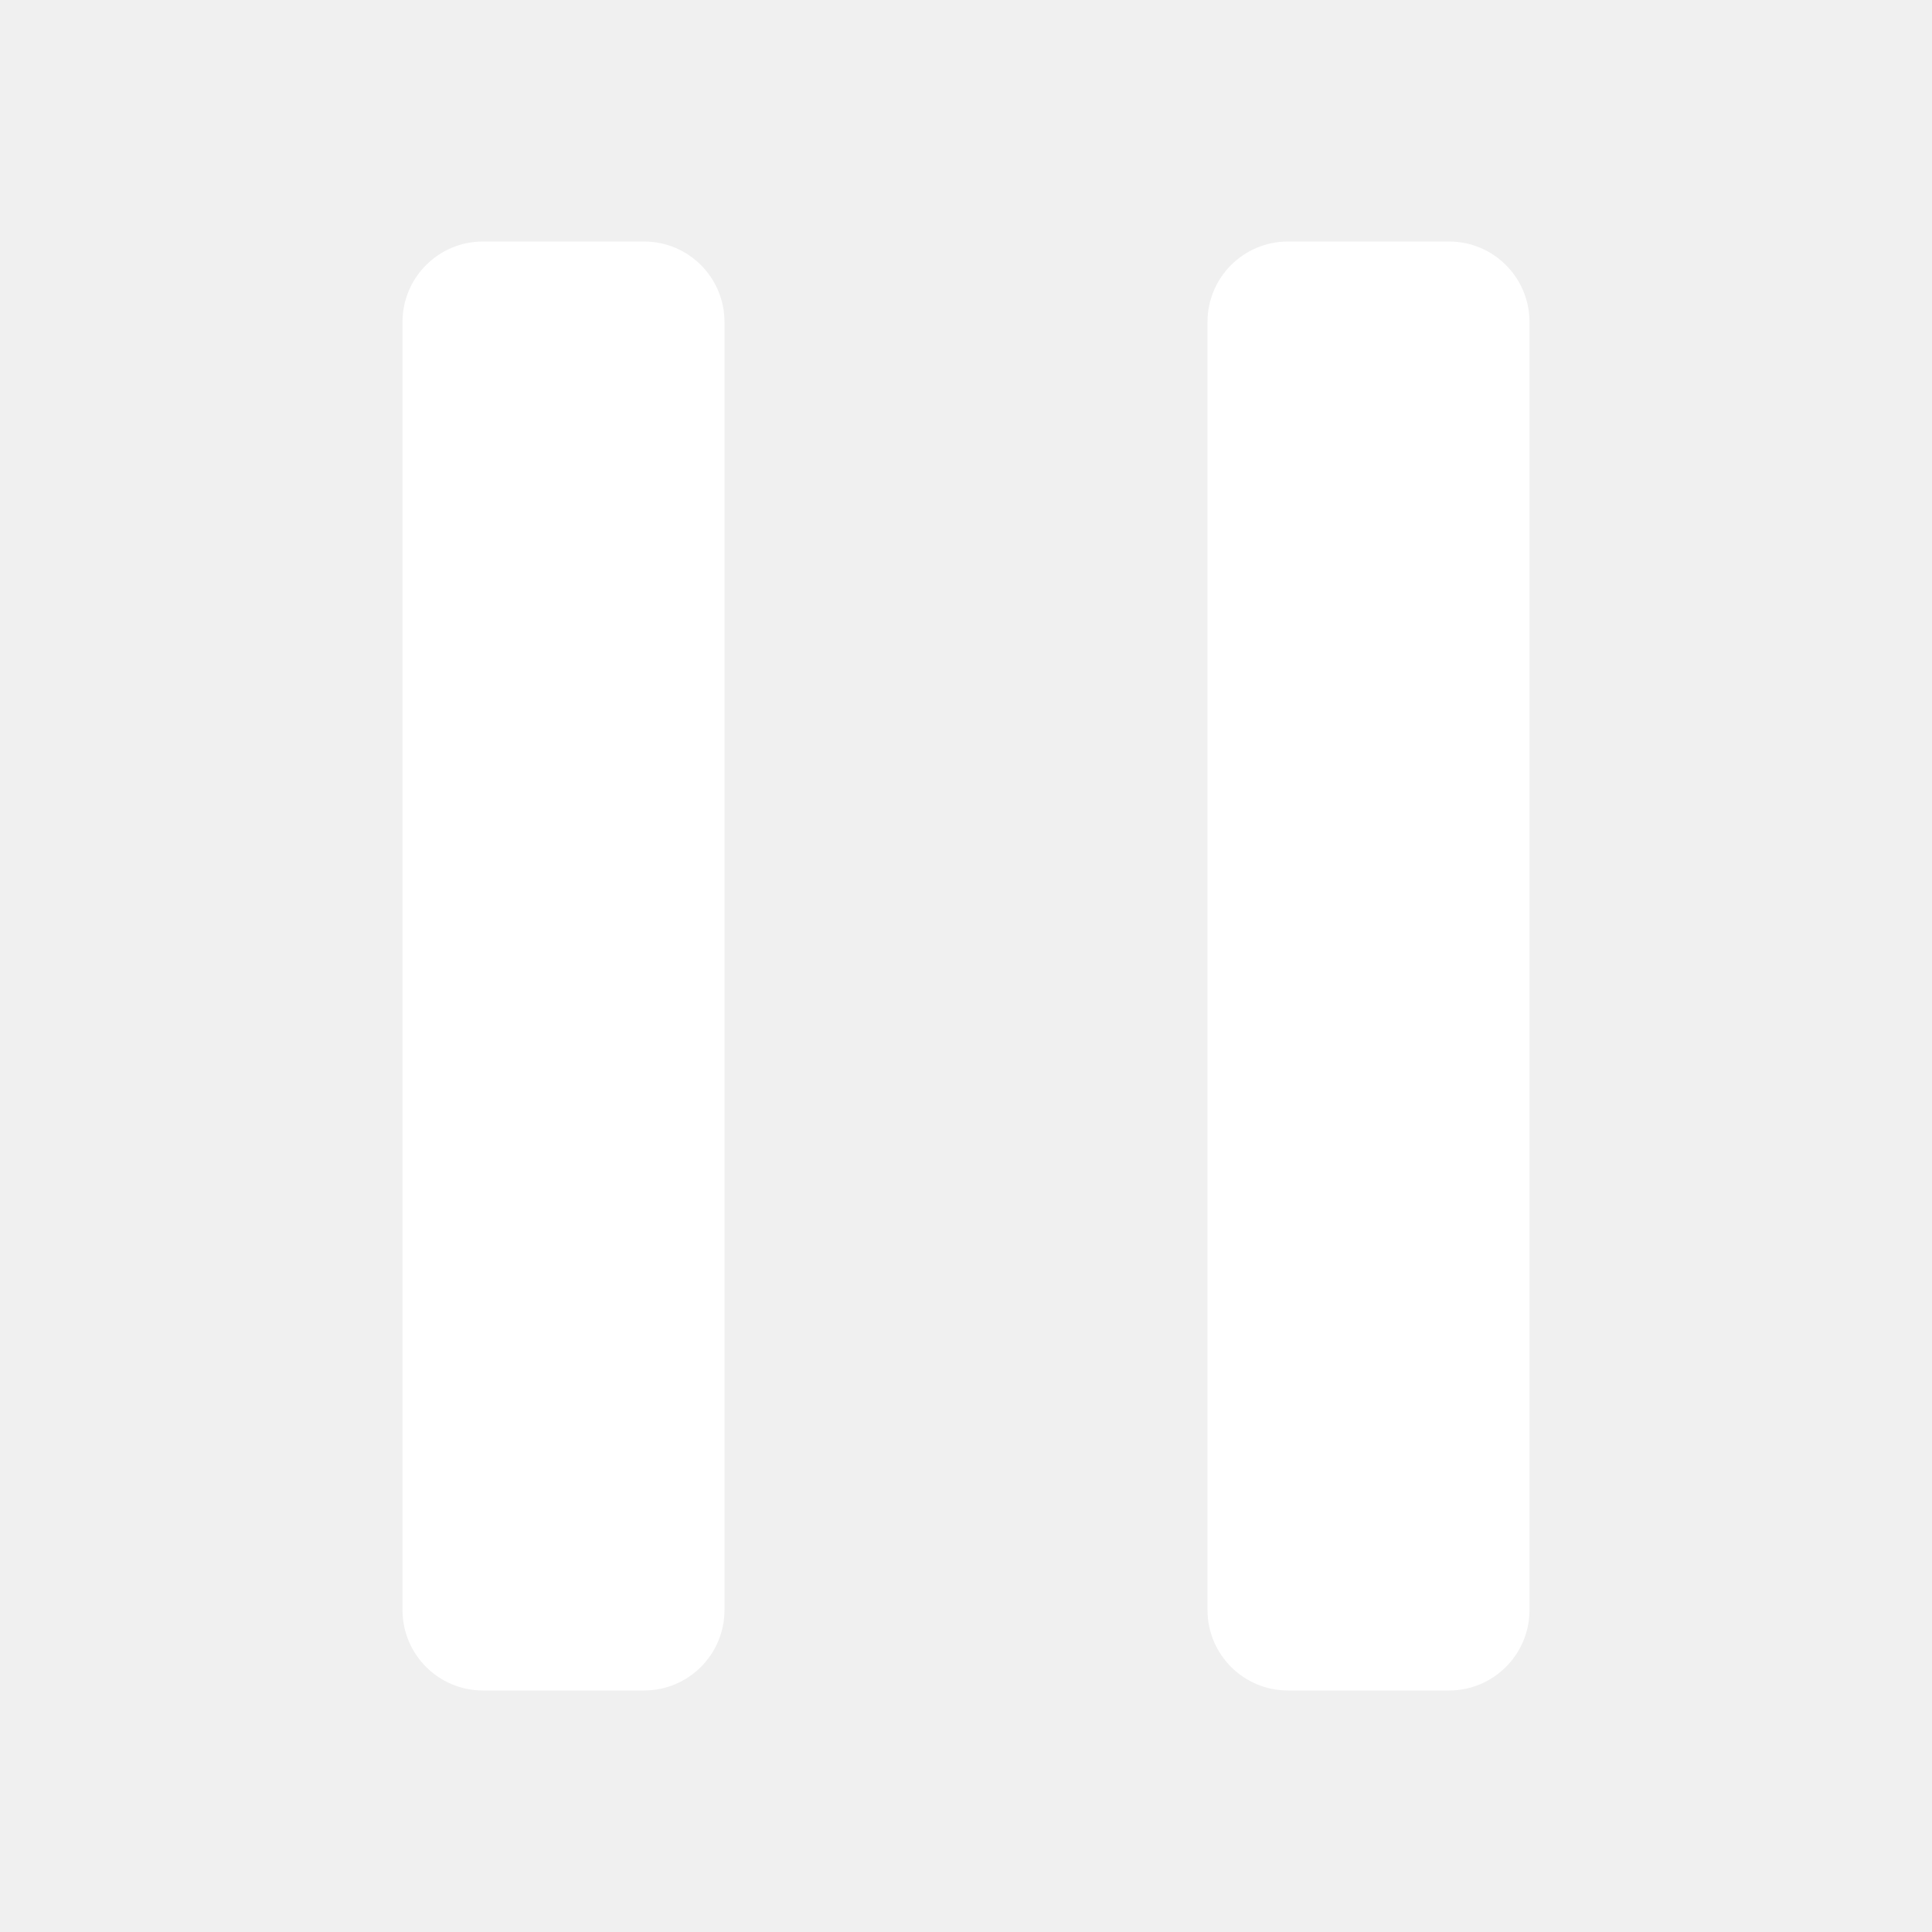
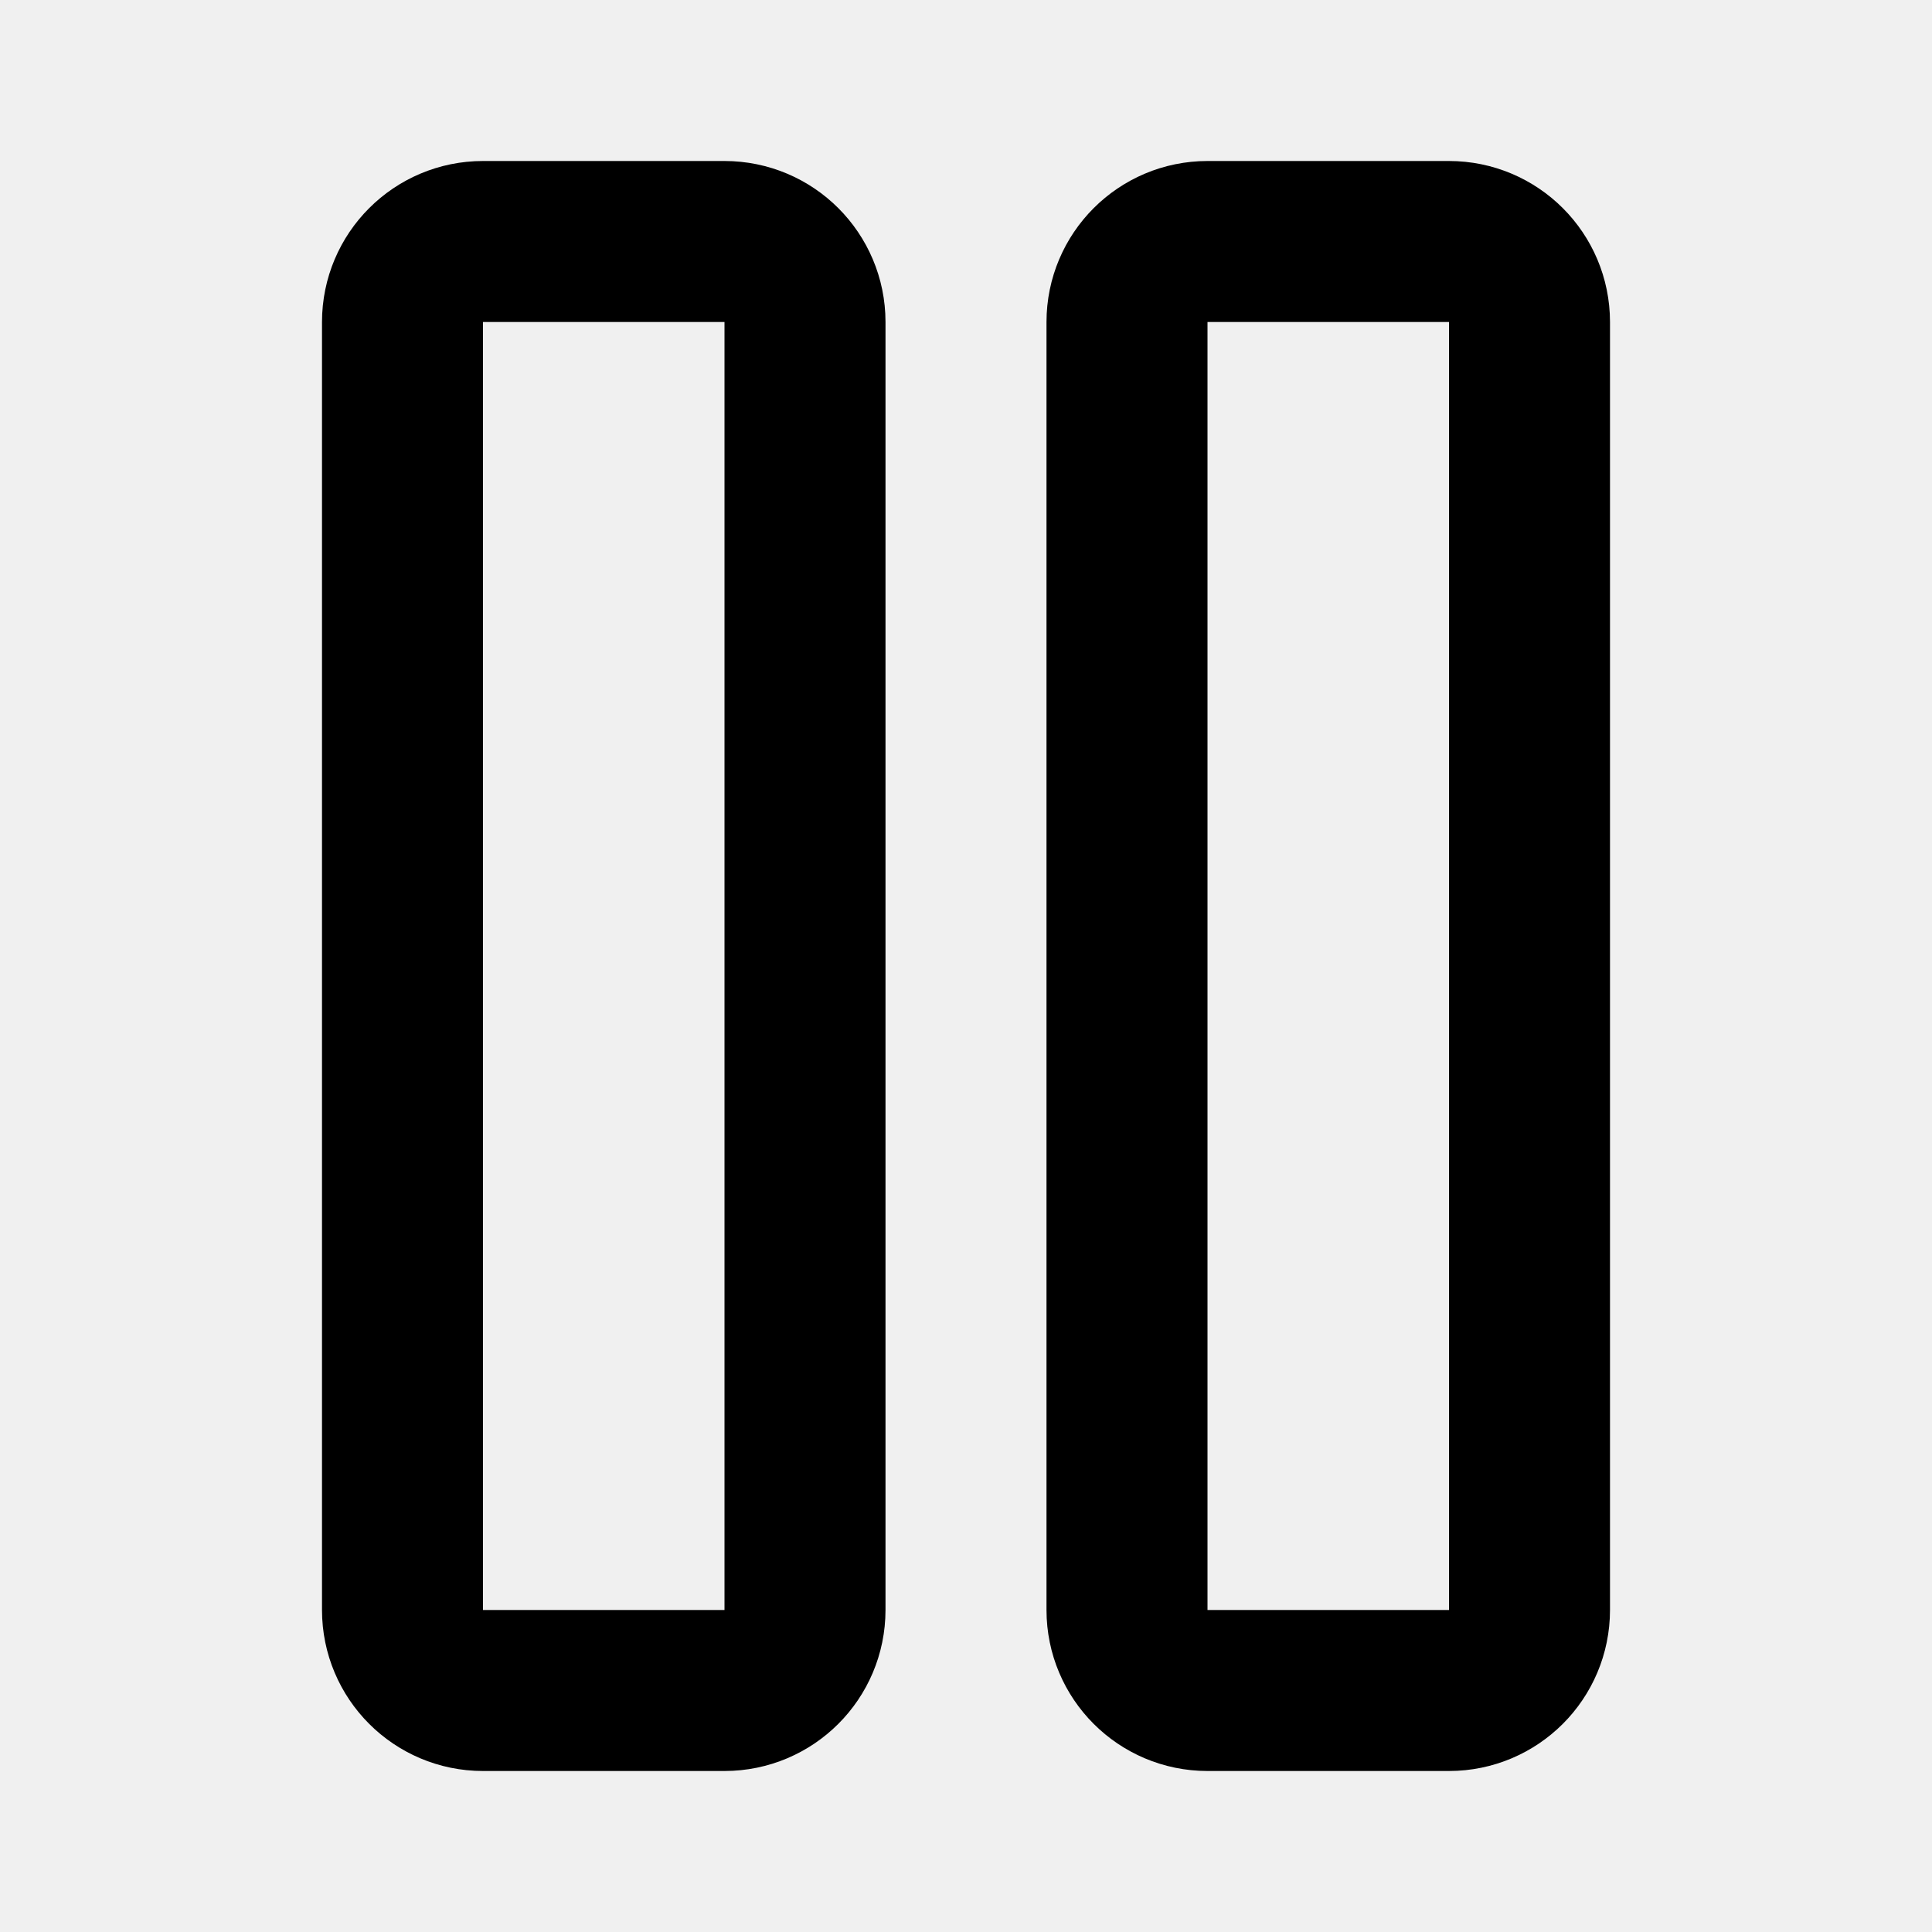
- <svg xmlns="http://www.w3.org/2000/svg" width="16" height="16" viewBox="0 0 24 24" fill="white">
-   <rect x="5" y="3" width="4" height="18" rx="1" />
-   <rect x="15" y="3" width="4" height="18" rx="1" />
+ <svg xmlns="http://www.w3.org/2000/svg" class="lucide lucide-pause" width="24" height="24" viewBox="0 0 24 24" fill="none" stroke="currentColor" stroke-width="2" stroke-linecap="round" stroke-linejoin="round">
+   <rect x="14" y="3" width="5" height="18" rx="1" />
+   <rect x="5" y="3" width="5" height="18" rx="1" />
</svg>
